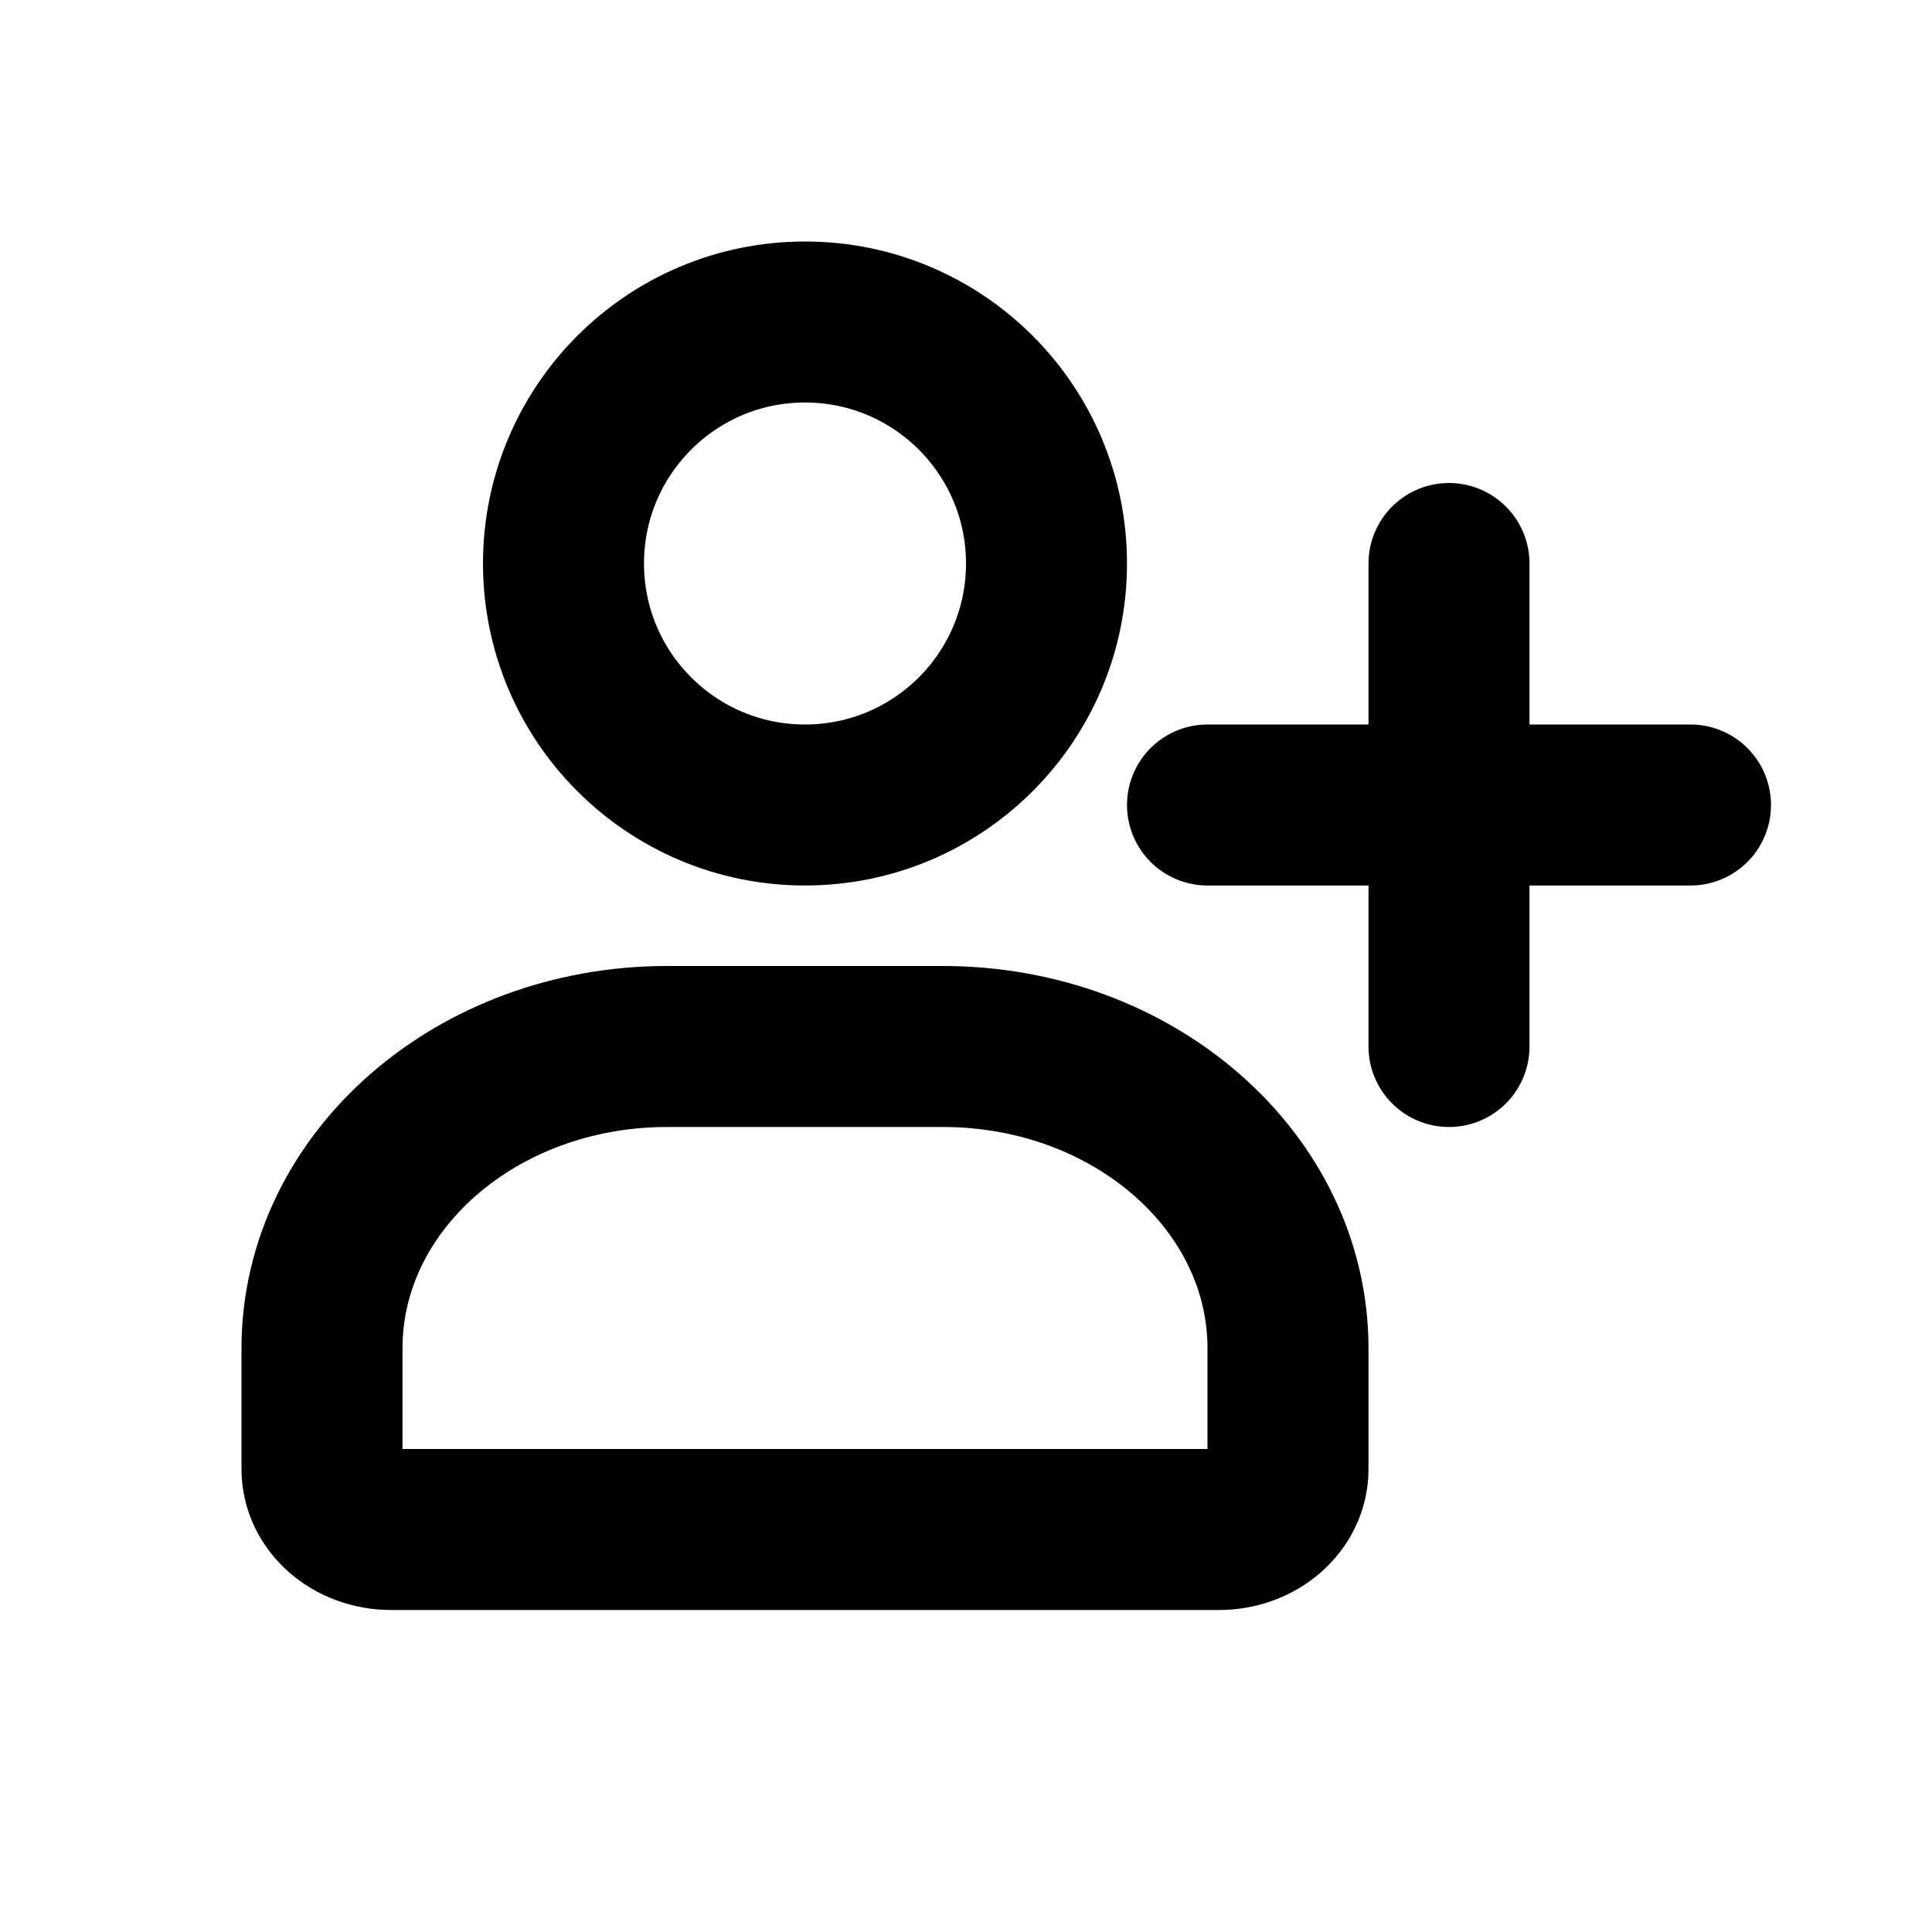
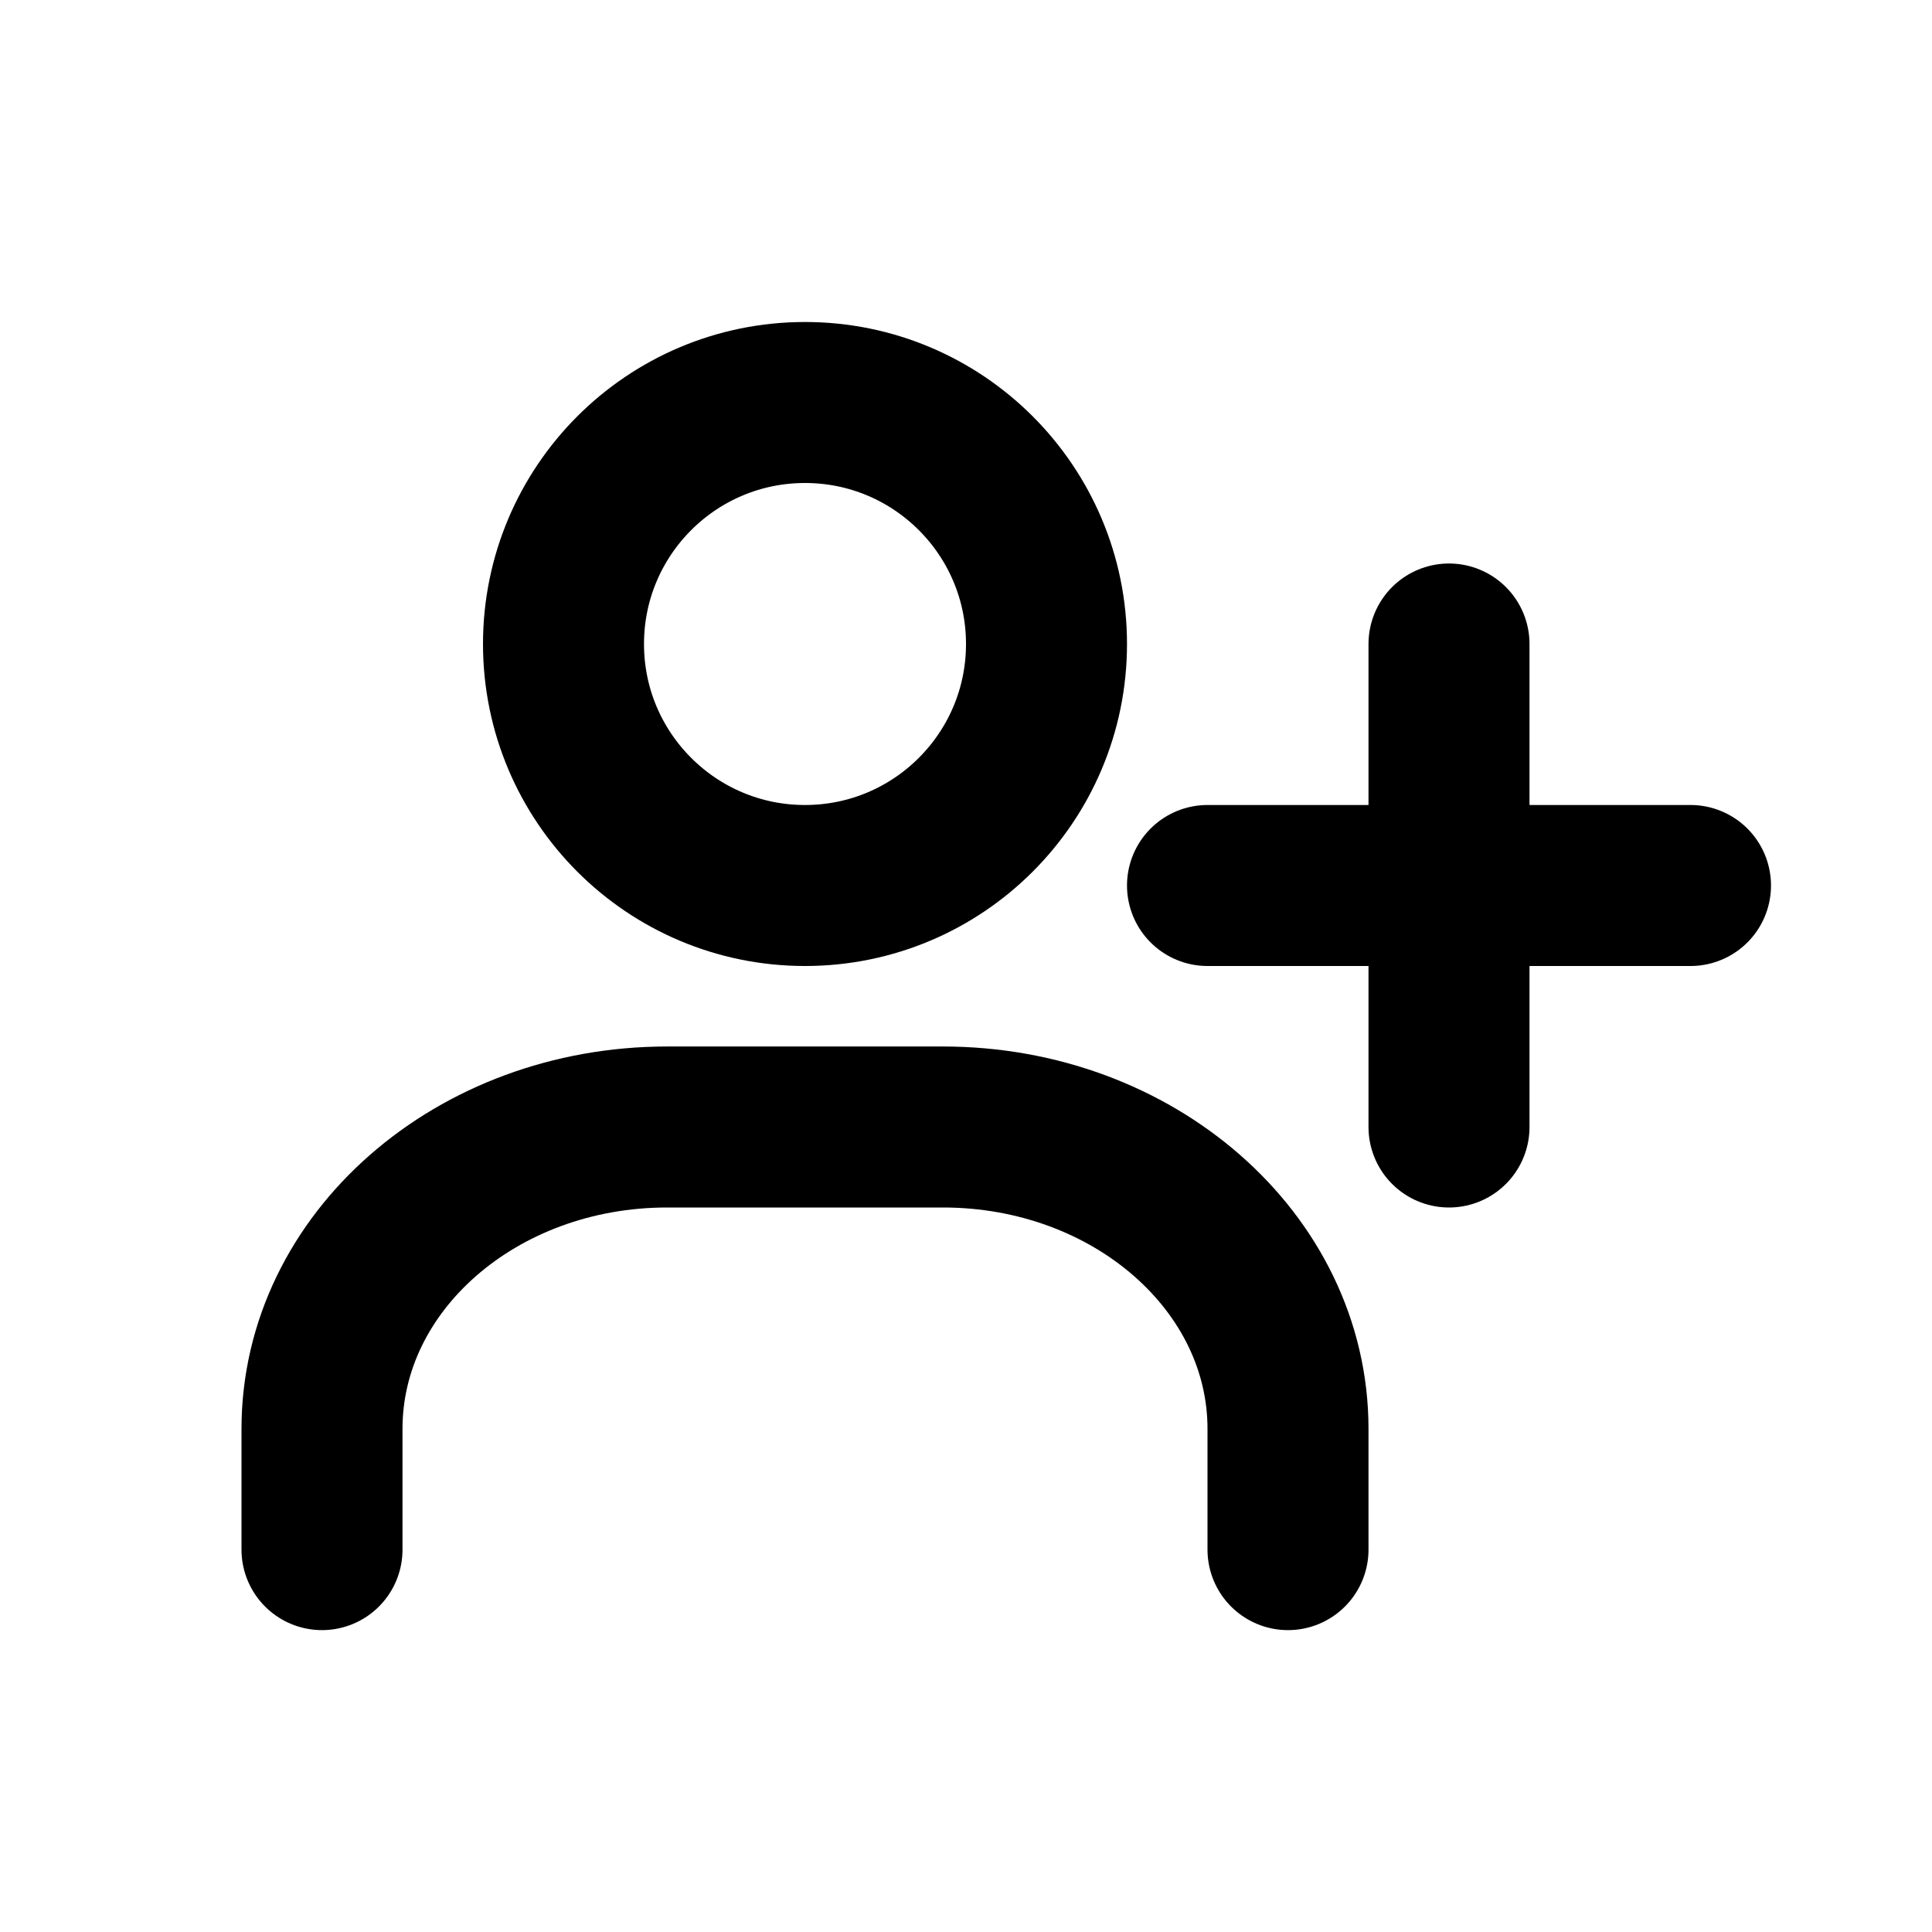
<svg xmlns="http://www.w3.org/2000/svg" fill="none" viewBox="0 0 24 24">
  <g stroke="currentColor" stroke-width="2">
-     <circle cx="10" cy="7" r="3" />
-     <path stroke-linejoin="round" d="M4 16.75C4 14.679 5.919 13 8.286 13h3.428C14.081 13 16 14.679 16 16.75v1.5c0 .414-.384.75-.857.75H4.857C4.384 19 4 18.664 4 18.25v-1.5z" />
-     <path stroke-linecap="round" d="M15 10h6m-3 3V7" />
+     <circle cx="10" cy="8" r="3" />
+     <path stroke-linecap="round" stroke-linejoin="round" d="M4 19.25v-1.5C4 15.679 5.919 14 8.286 14h3.428C14.081 14 16 15.679 16 17.75v1.5" />
+     <path stroke-linecap="round" d="M15 11h6m-3 3V8" />
  </g>
</svg>
